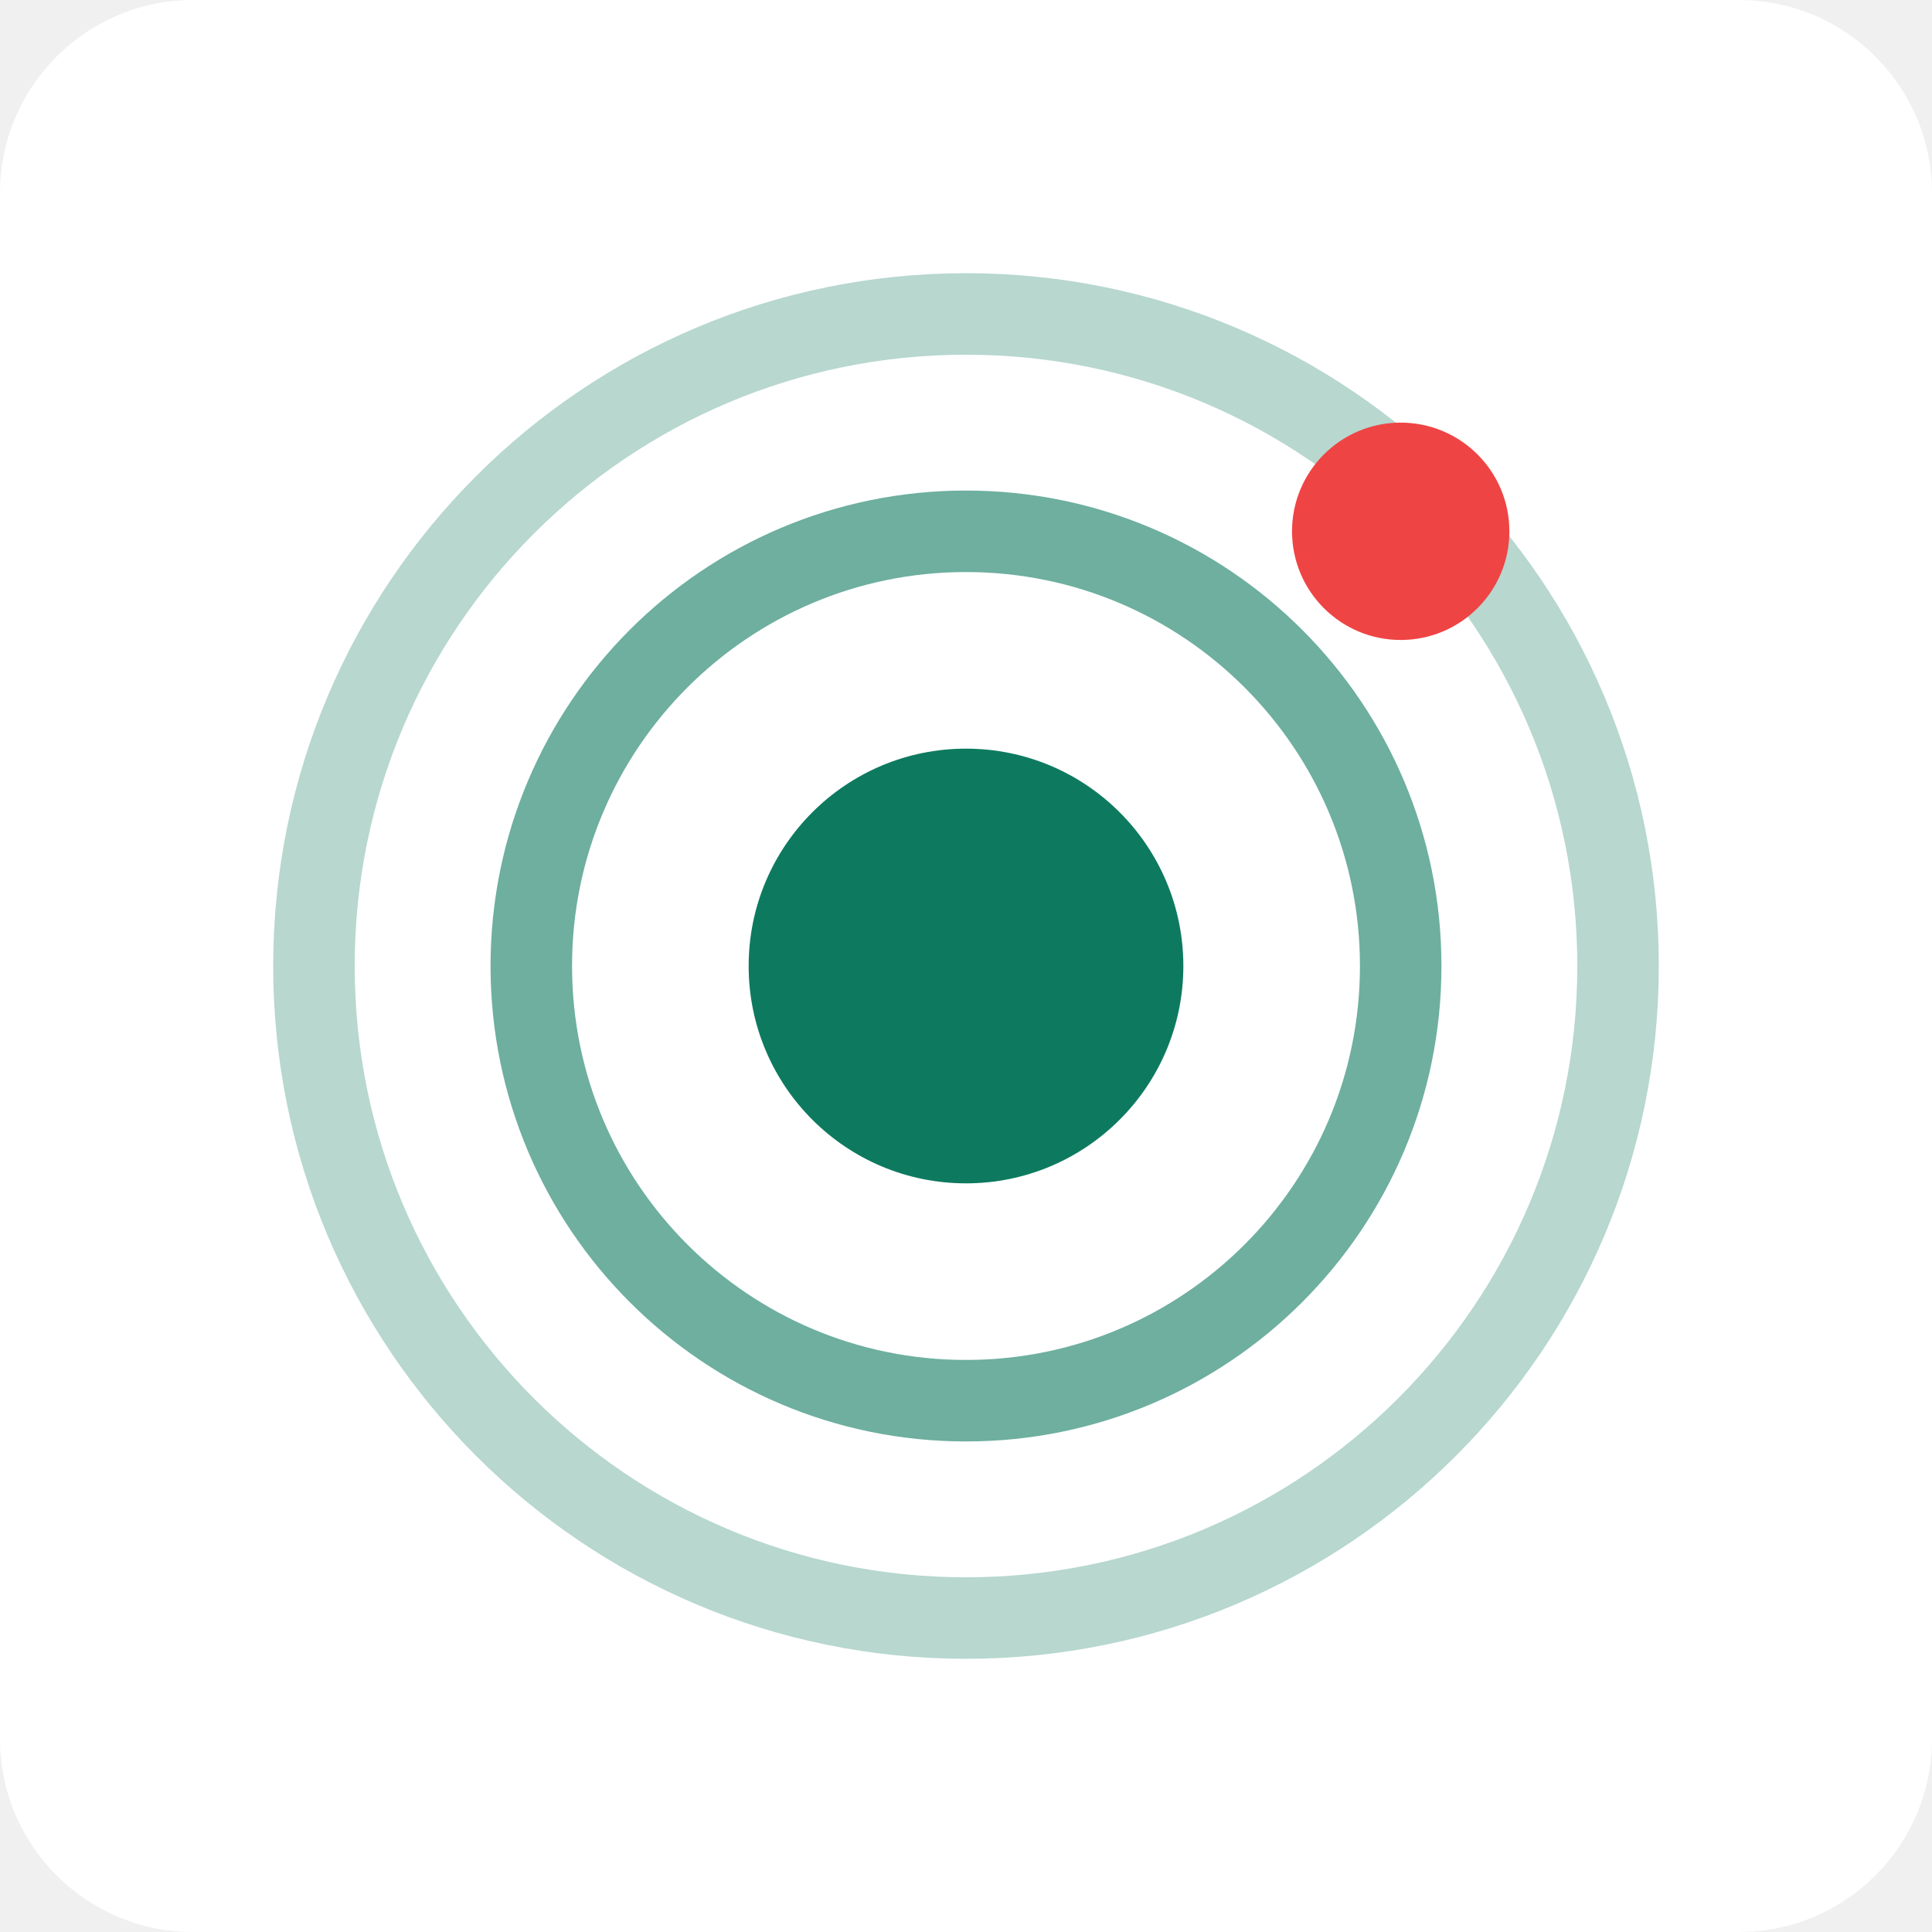
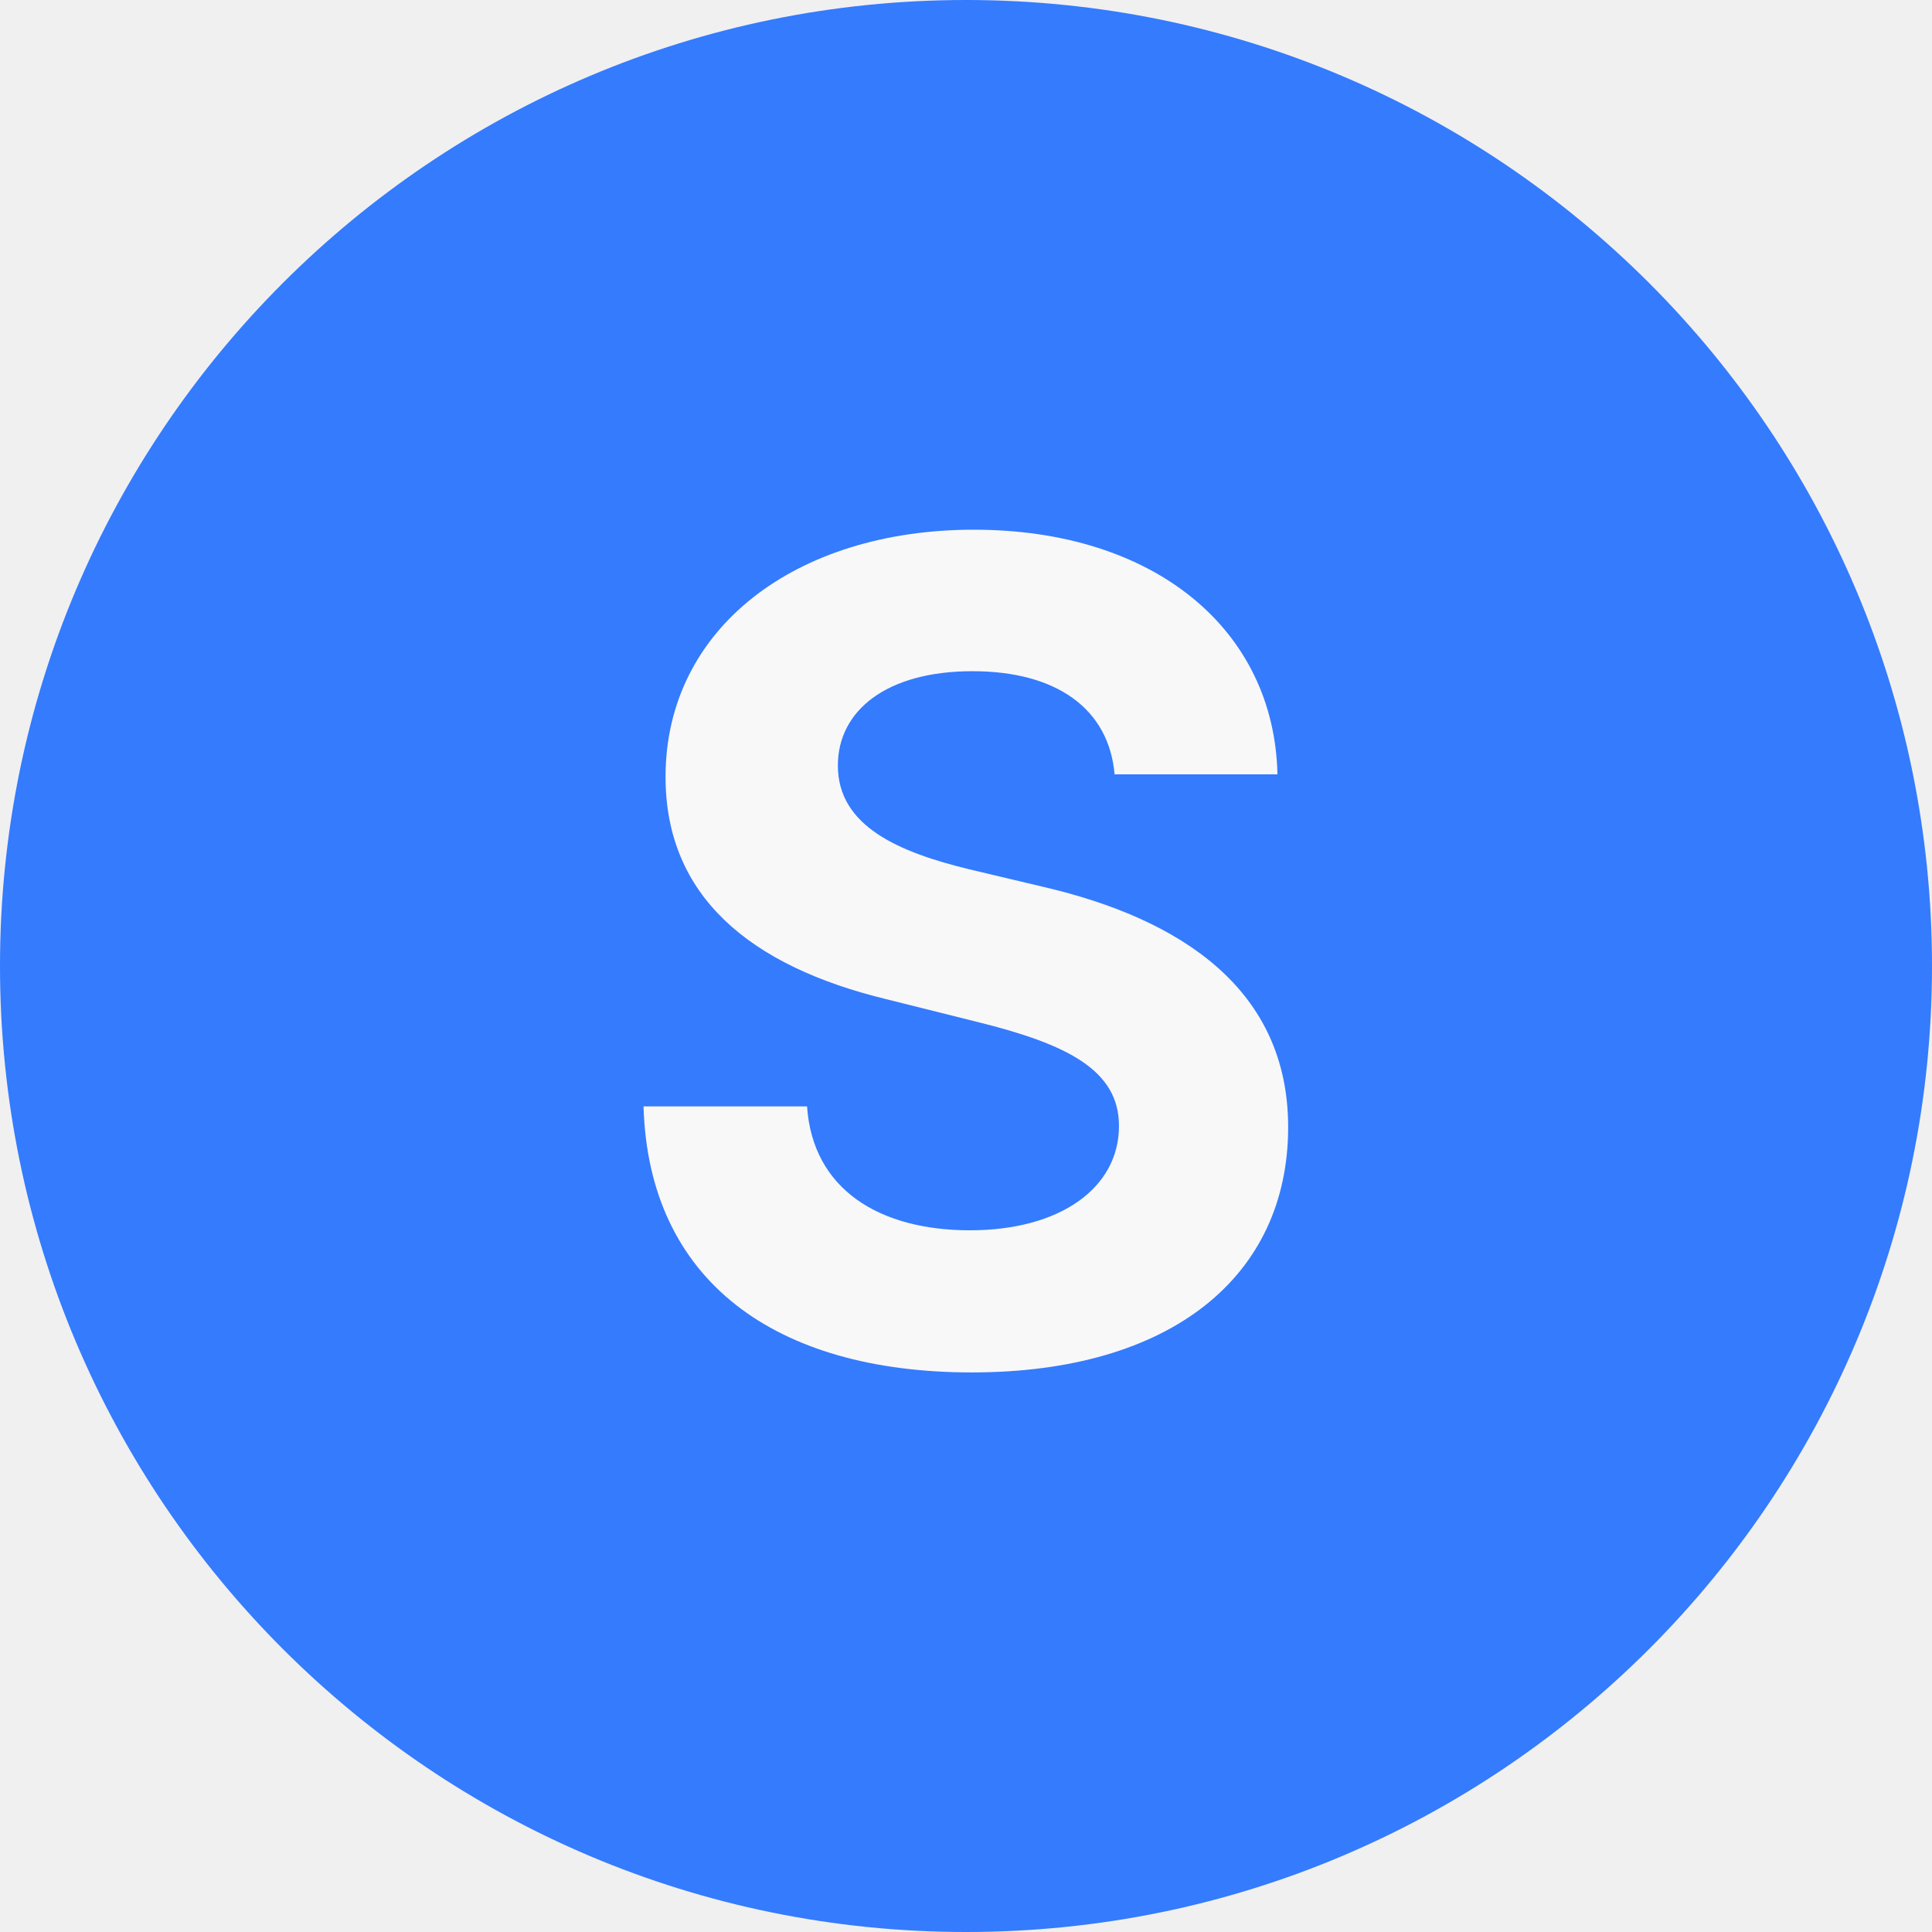
- <svg xmlns="http://www.w3.org/2000/svg" version="1.1" width="1000" height="1000">
-   <style>
-     #light-icon {
-       display: inline;
-     }
-     #dark-icon {
-       display: none;
-     }
- 
-     @media (prefers-color-scheme: dark) {
-       #light-icon {
-         display: none;
-       }
-       #dark-icon {
-         display: inline;
-       }
-     }
-   </style>
-   <g id="light-icon">
-     <svg version="1.1" width="1000" height="1000">
-       <g clip-path="url(#SvgjsClipPath1369)">
-         <rect width="1000" height="1000" fill="#ffffff" />
-         <g transform="matrix(28.125,0,0,28.125,50,50)">
-           <svg width="32" height="32" viewBox="0 0 32 32" fill="none">
-             <circle cx="16" cy="16" r="12" stroke="#0d7a5f" stroke-width="1.5" fill="none" opacity="0.3" />
-             <circle cx="16" cy="16" r="8" stroke="#0d7a5f" stroke-width="1.5" fill="none" opacity="0.6" />
-             <circle cx="16" cy="16" r="4" fill="#0d7a5f" />
-             <circle cx="24" cy="8" r="2" fill="#ef4444" />
-           </svg>
-         </g>
-       </g>
-       <defs>
-         <clipPath id="SvgjsClipPath1369">
-           <rect width="1000" height="1000" x="0" y="0" rx="100" ry="100" />
-         </clipPath>
-       </defs>
-     </svg>
-   </g>
-   <g id="dark-icon">
-     <svg version="1.1" width="1000" height="1000">
-       <g>
-         <g transform="matrix(31.25,0,0,31.25,0,0)" style="filter: contrast(1) brightness(1)">
-           <svg width="32" height="32" viewBox="0 0 32 32" fill="none">
-             <circle cx="16" cy="16" r="12" stroke="#0d7a5f" stroke-width="1.5" fill="none" opacity="0.3" />
-             <circle cx="16" cy="16" r="8" stroke="#0d7a5f" stroke-width="1.5" fill="none" opacity="0.6" />
-             <circle cx="16" cy="16" r="4" fill="#0d7a5f" />
-             <circle cx="24" cy="8" r="2" fill="#ef4444" />
-           </svg>
-         </g>
-       </g>
-     </svg>
-   </g>
+ <svg xmlns="http://www.w3.org/2000/svg" viewBox="0 0 48 48" fill="none">
+   <circle cx="24" cy="24" r="24" fill="#347bfe" />
+   <text x="24" y="24" dy="0.35em" font-family="system-ui, -apple-system, sans-serif" font-size="28" font-weight="700" fill="#f8f8f8" text-anchor="middle">S</text>
</svg>
